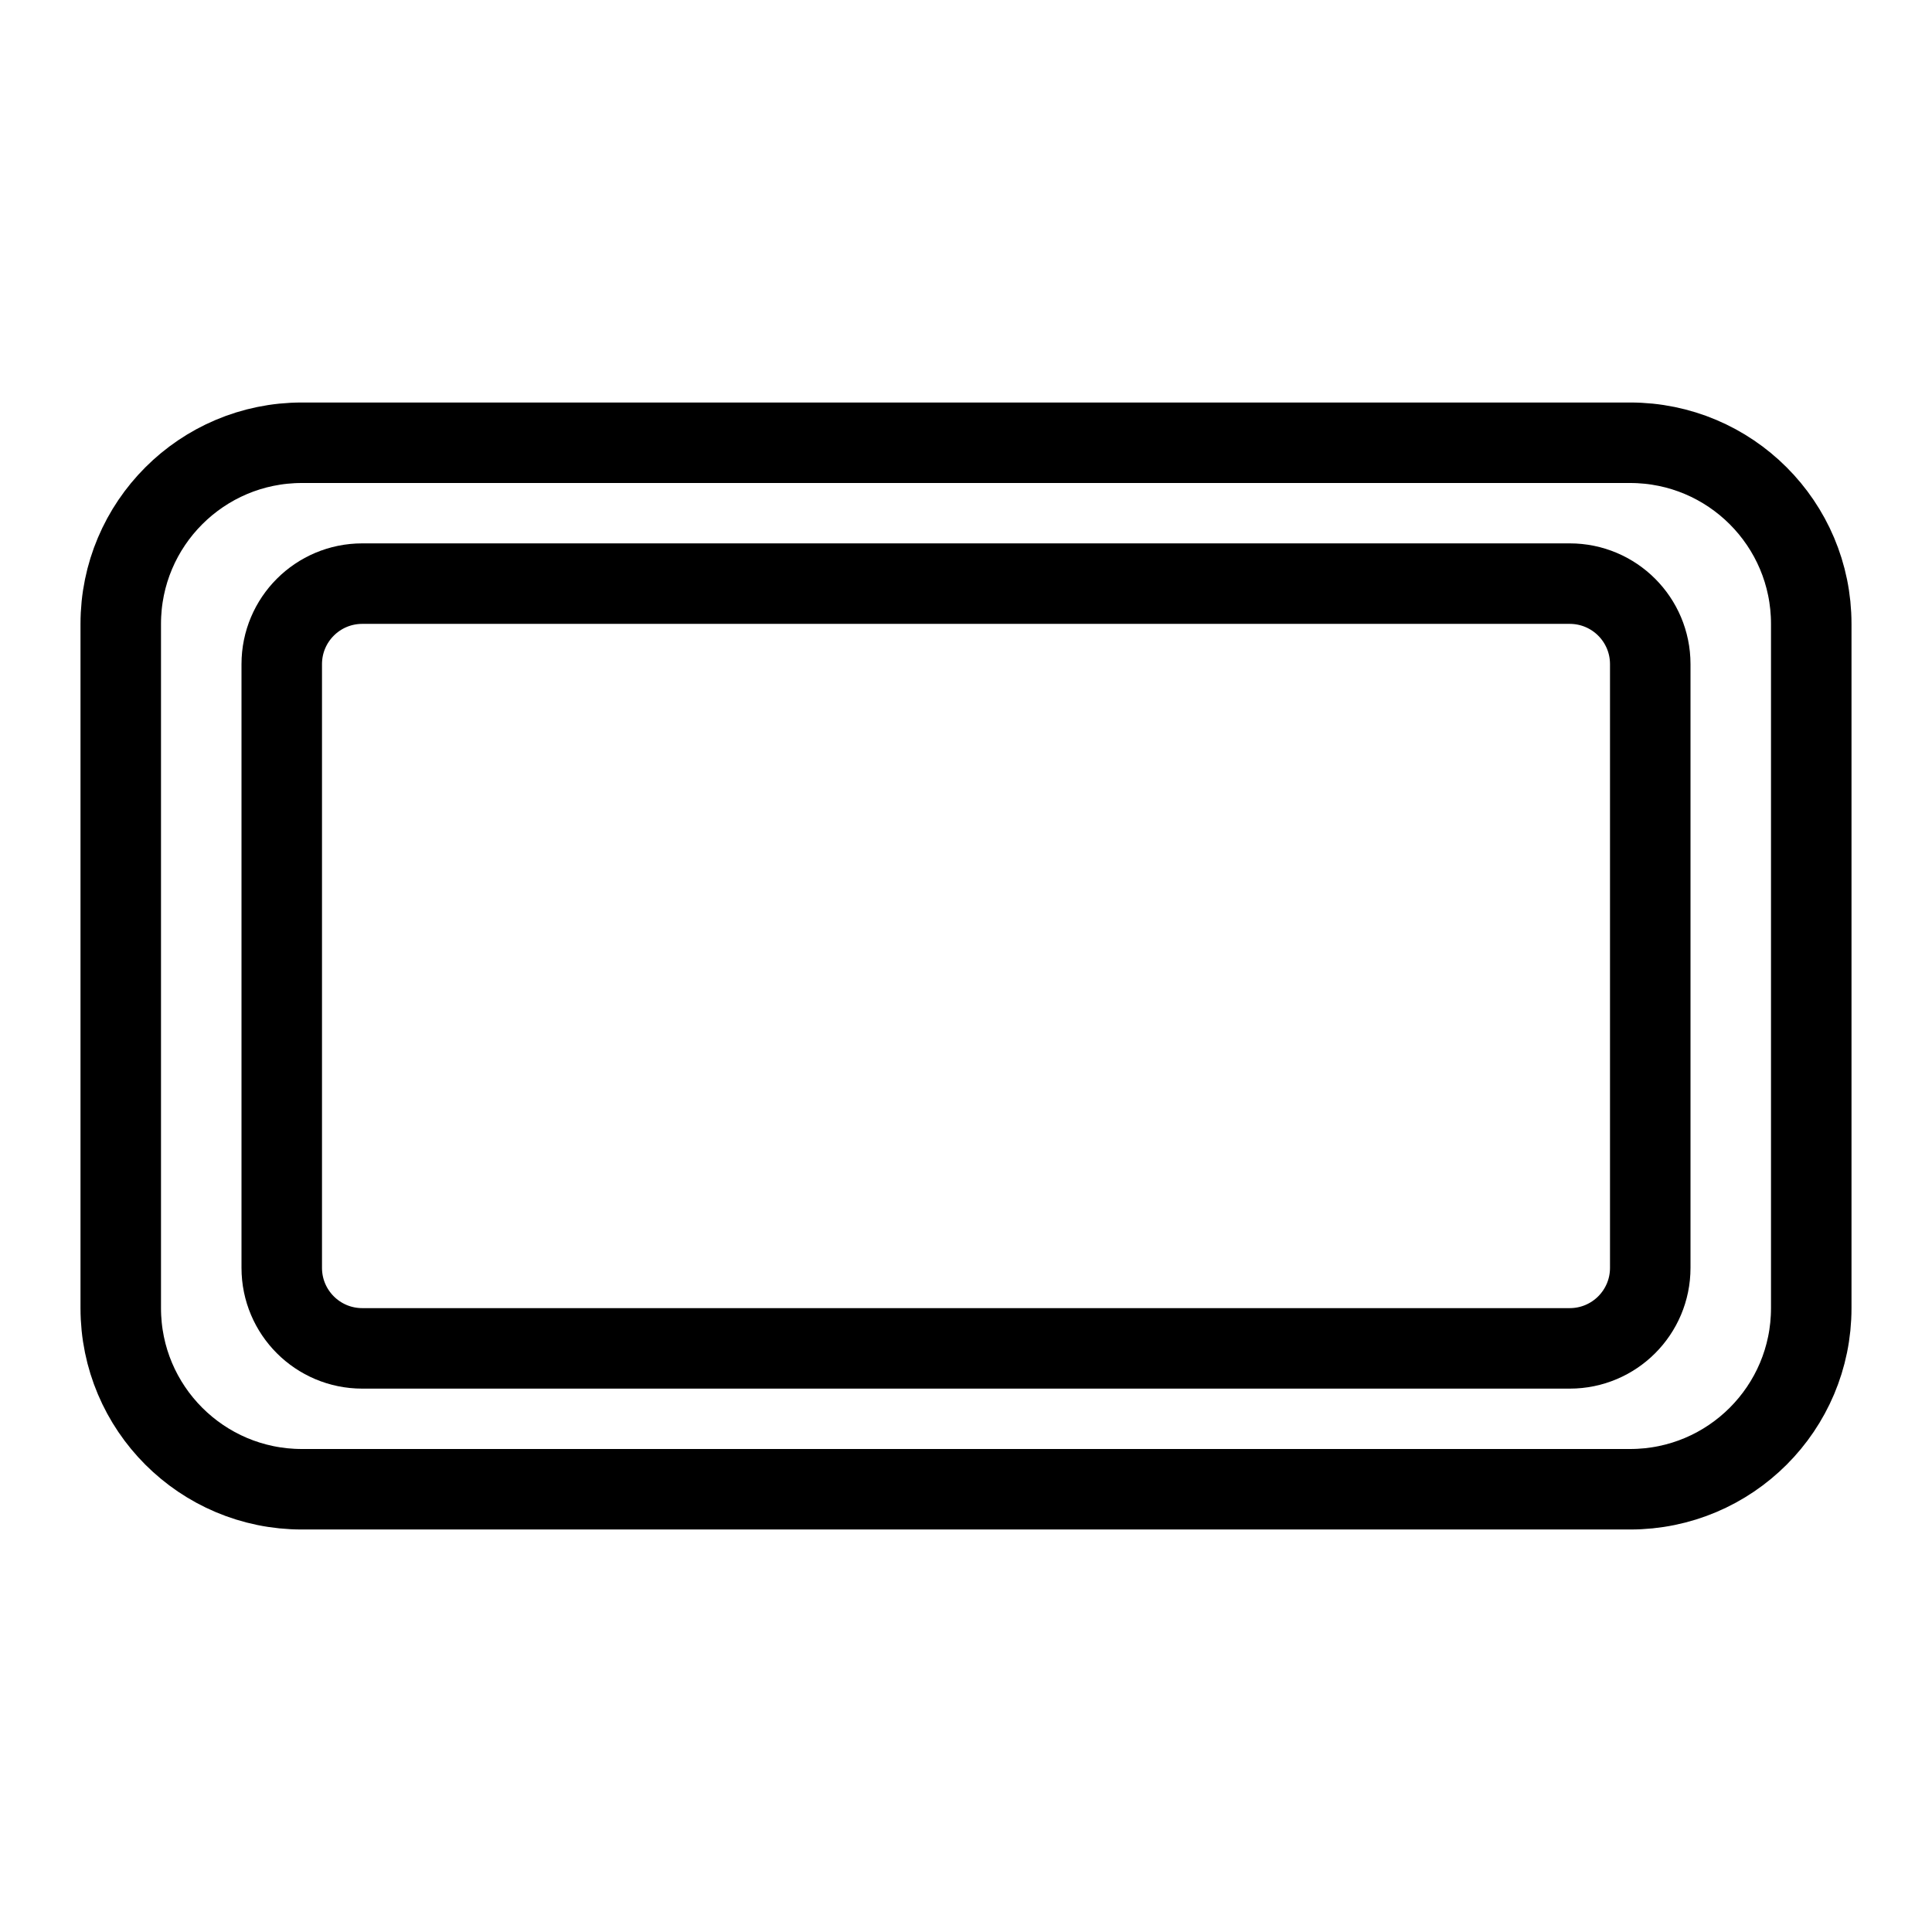
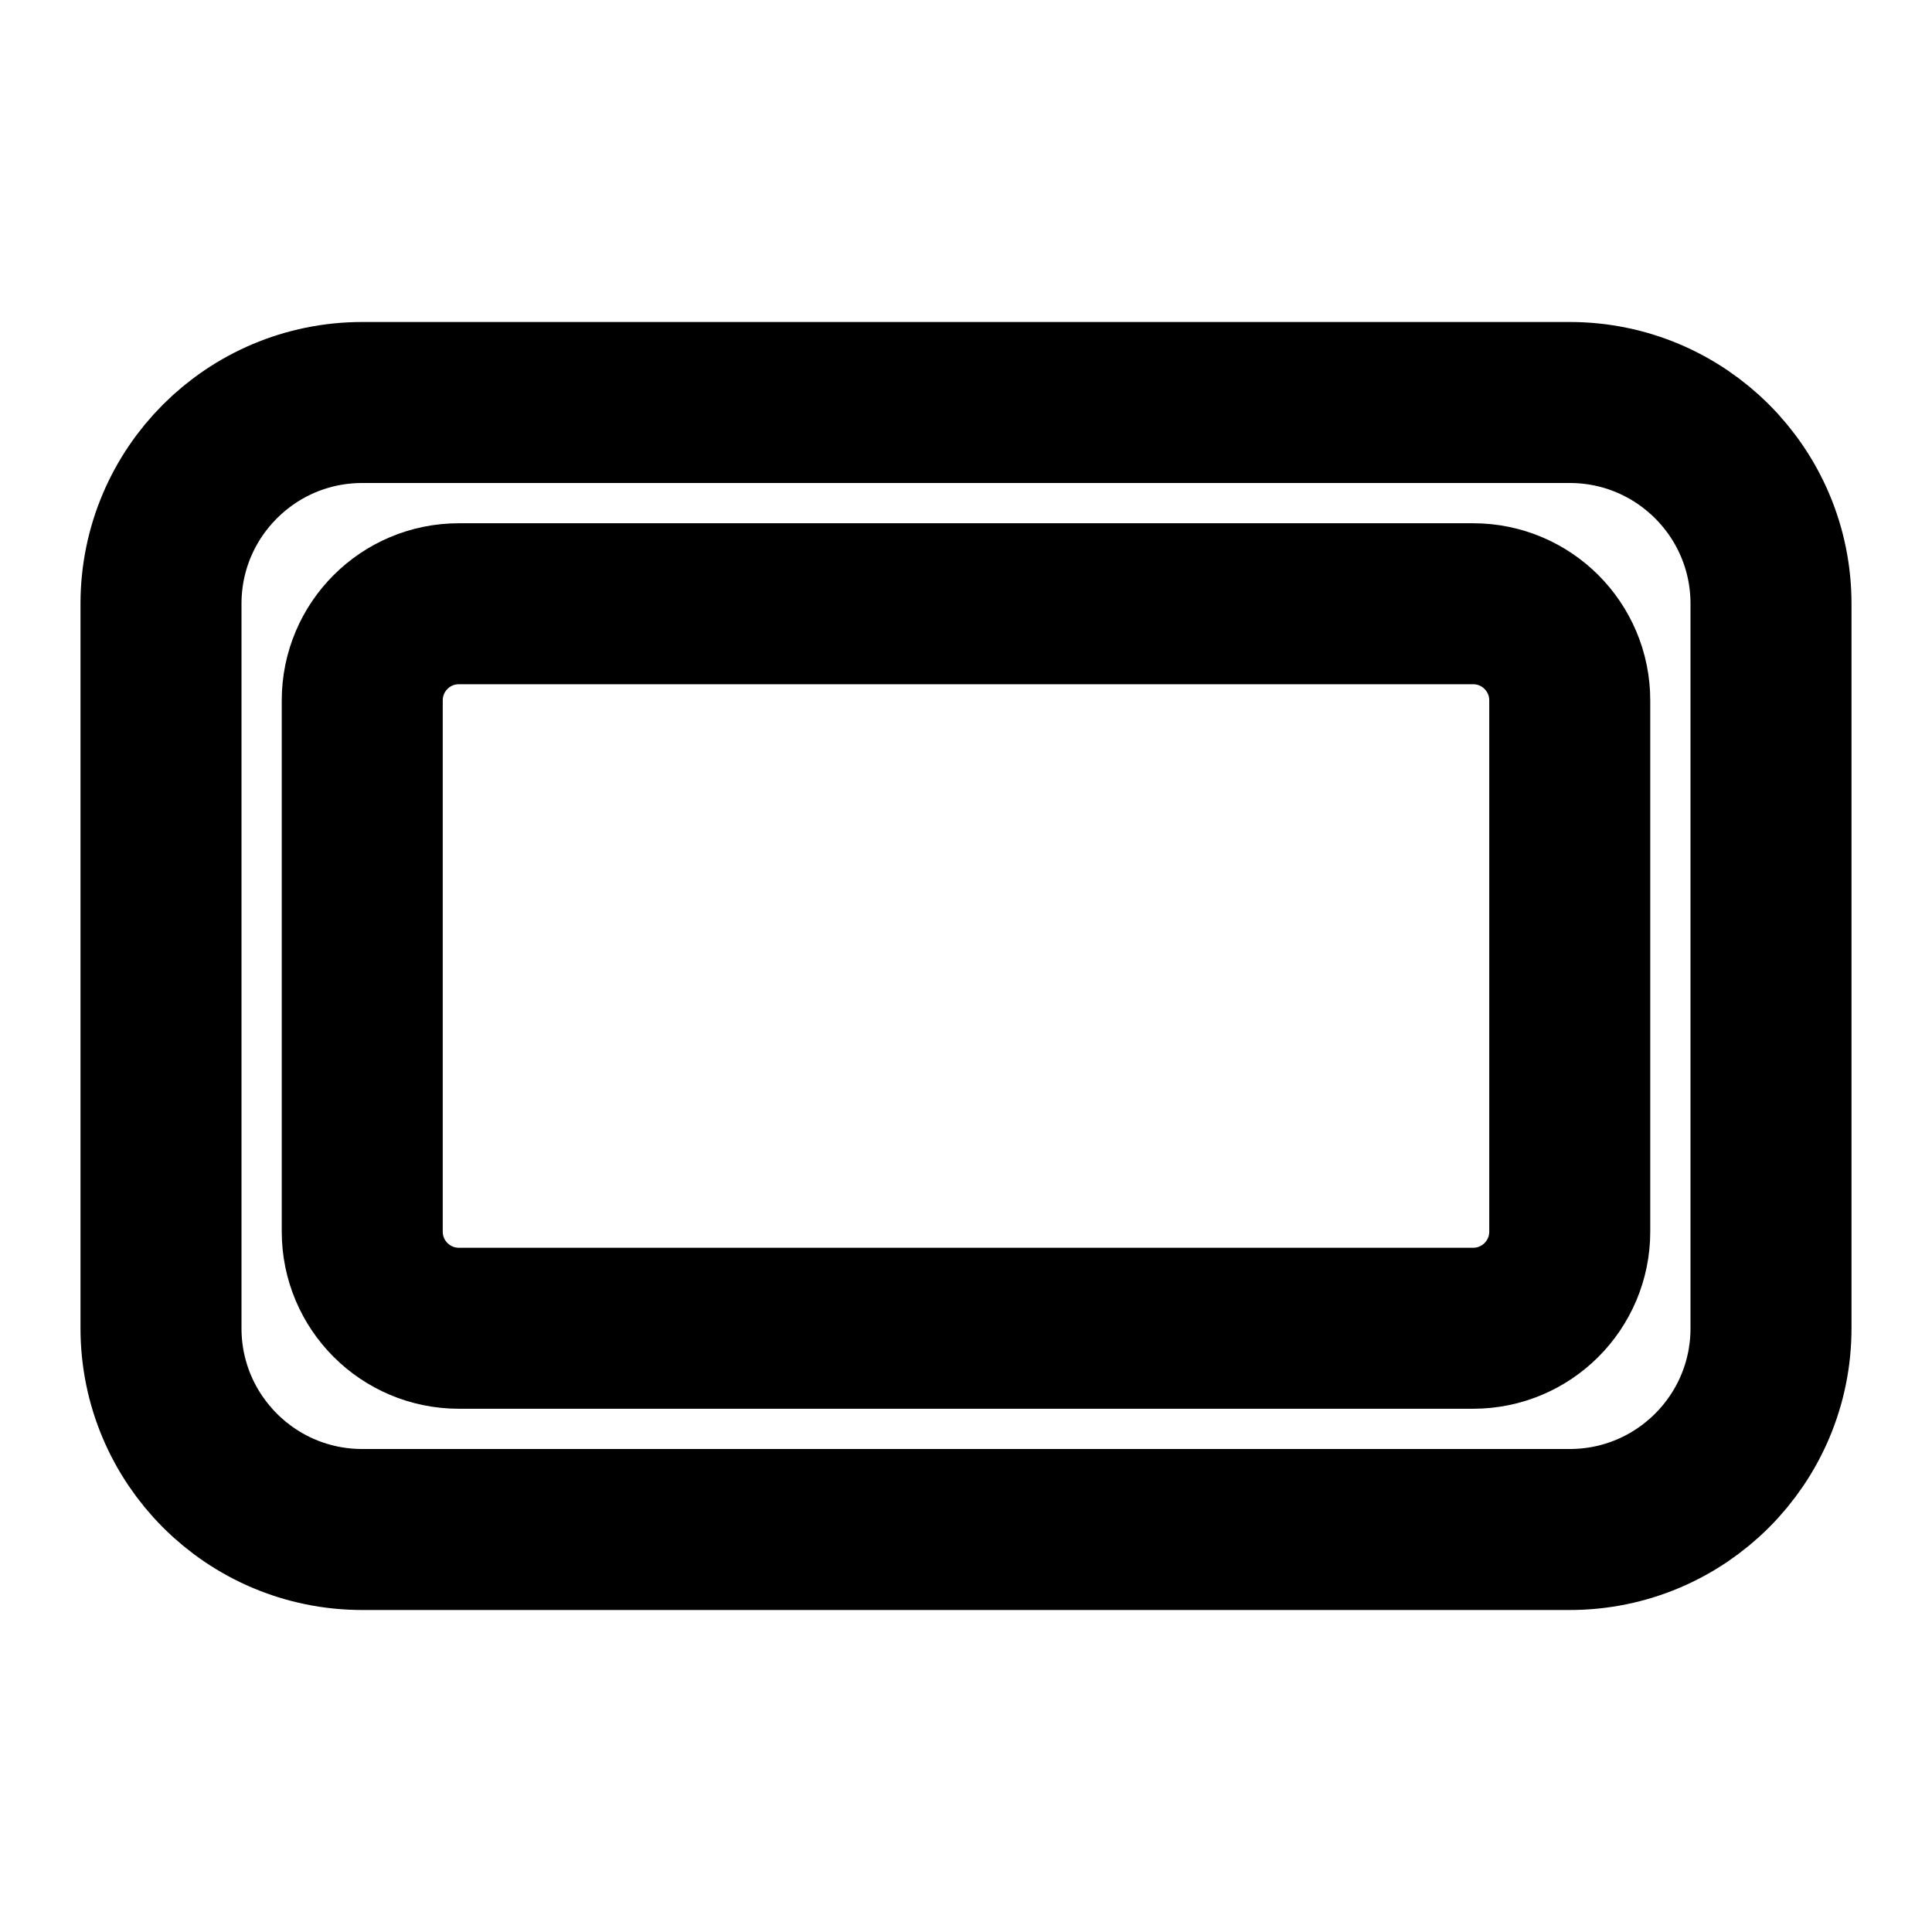
- <svg xmlns="http://www.w3.org/2000/svg" viewBox="0 0 48 48" fill="none" stroke="currentColor" stroke-width="2" stroke-linecap="round" stroke-linejoin="round">
-   <rect x="3" y="11" width="42" height="26" rx="4.5" />
-   <rect x="7" y="14.5" width="34" height="19" rx="2" />
+ <svg xmlns="http://www.w3.org/2000/svg" viewBox="0 0 24 24" fill="none" stroke="currentColor" stroke-width="2" stroke-linecap="round" stroke-linejoin="round">
+   <rect x="2" y="5" width="20" height="14" rx="2.5" />
+   <rect x="4.5" y="7.5" width="15" height="9" rx="1.2" />
</svg>
